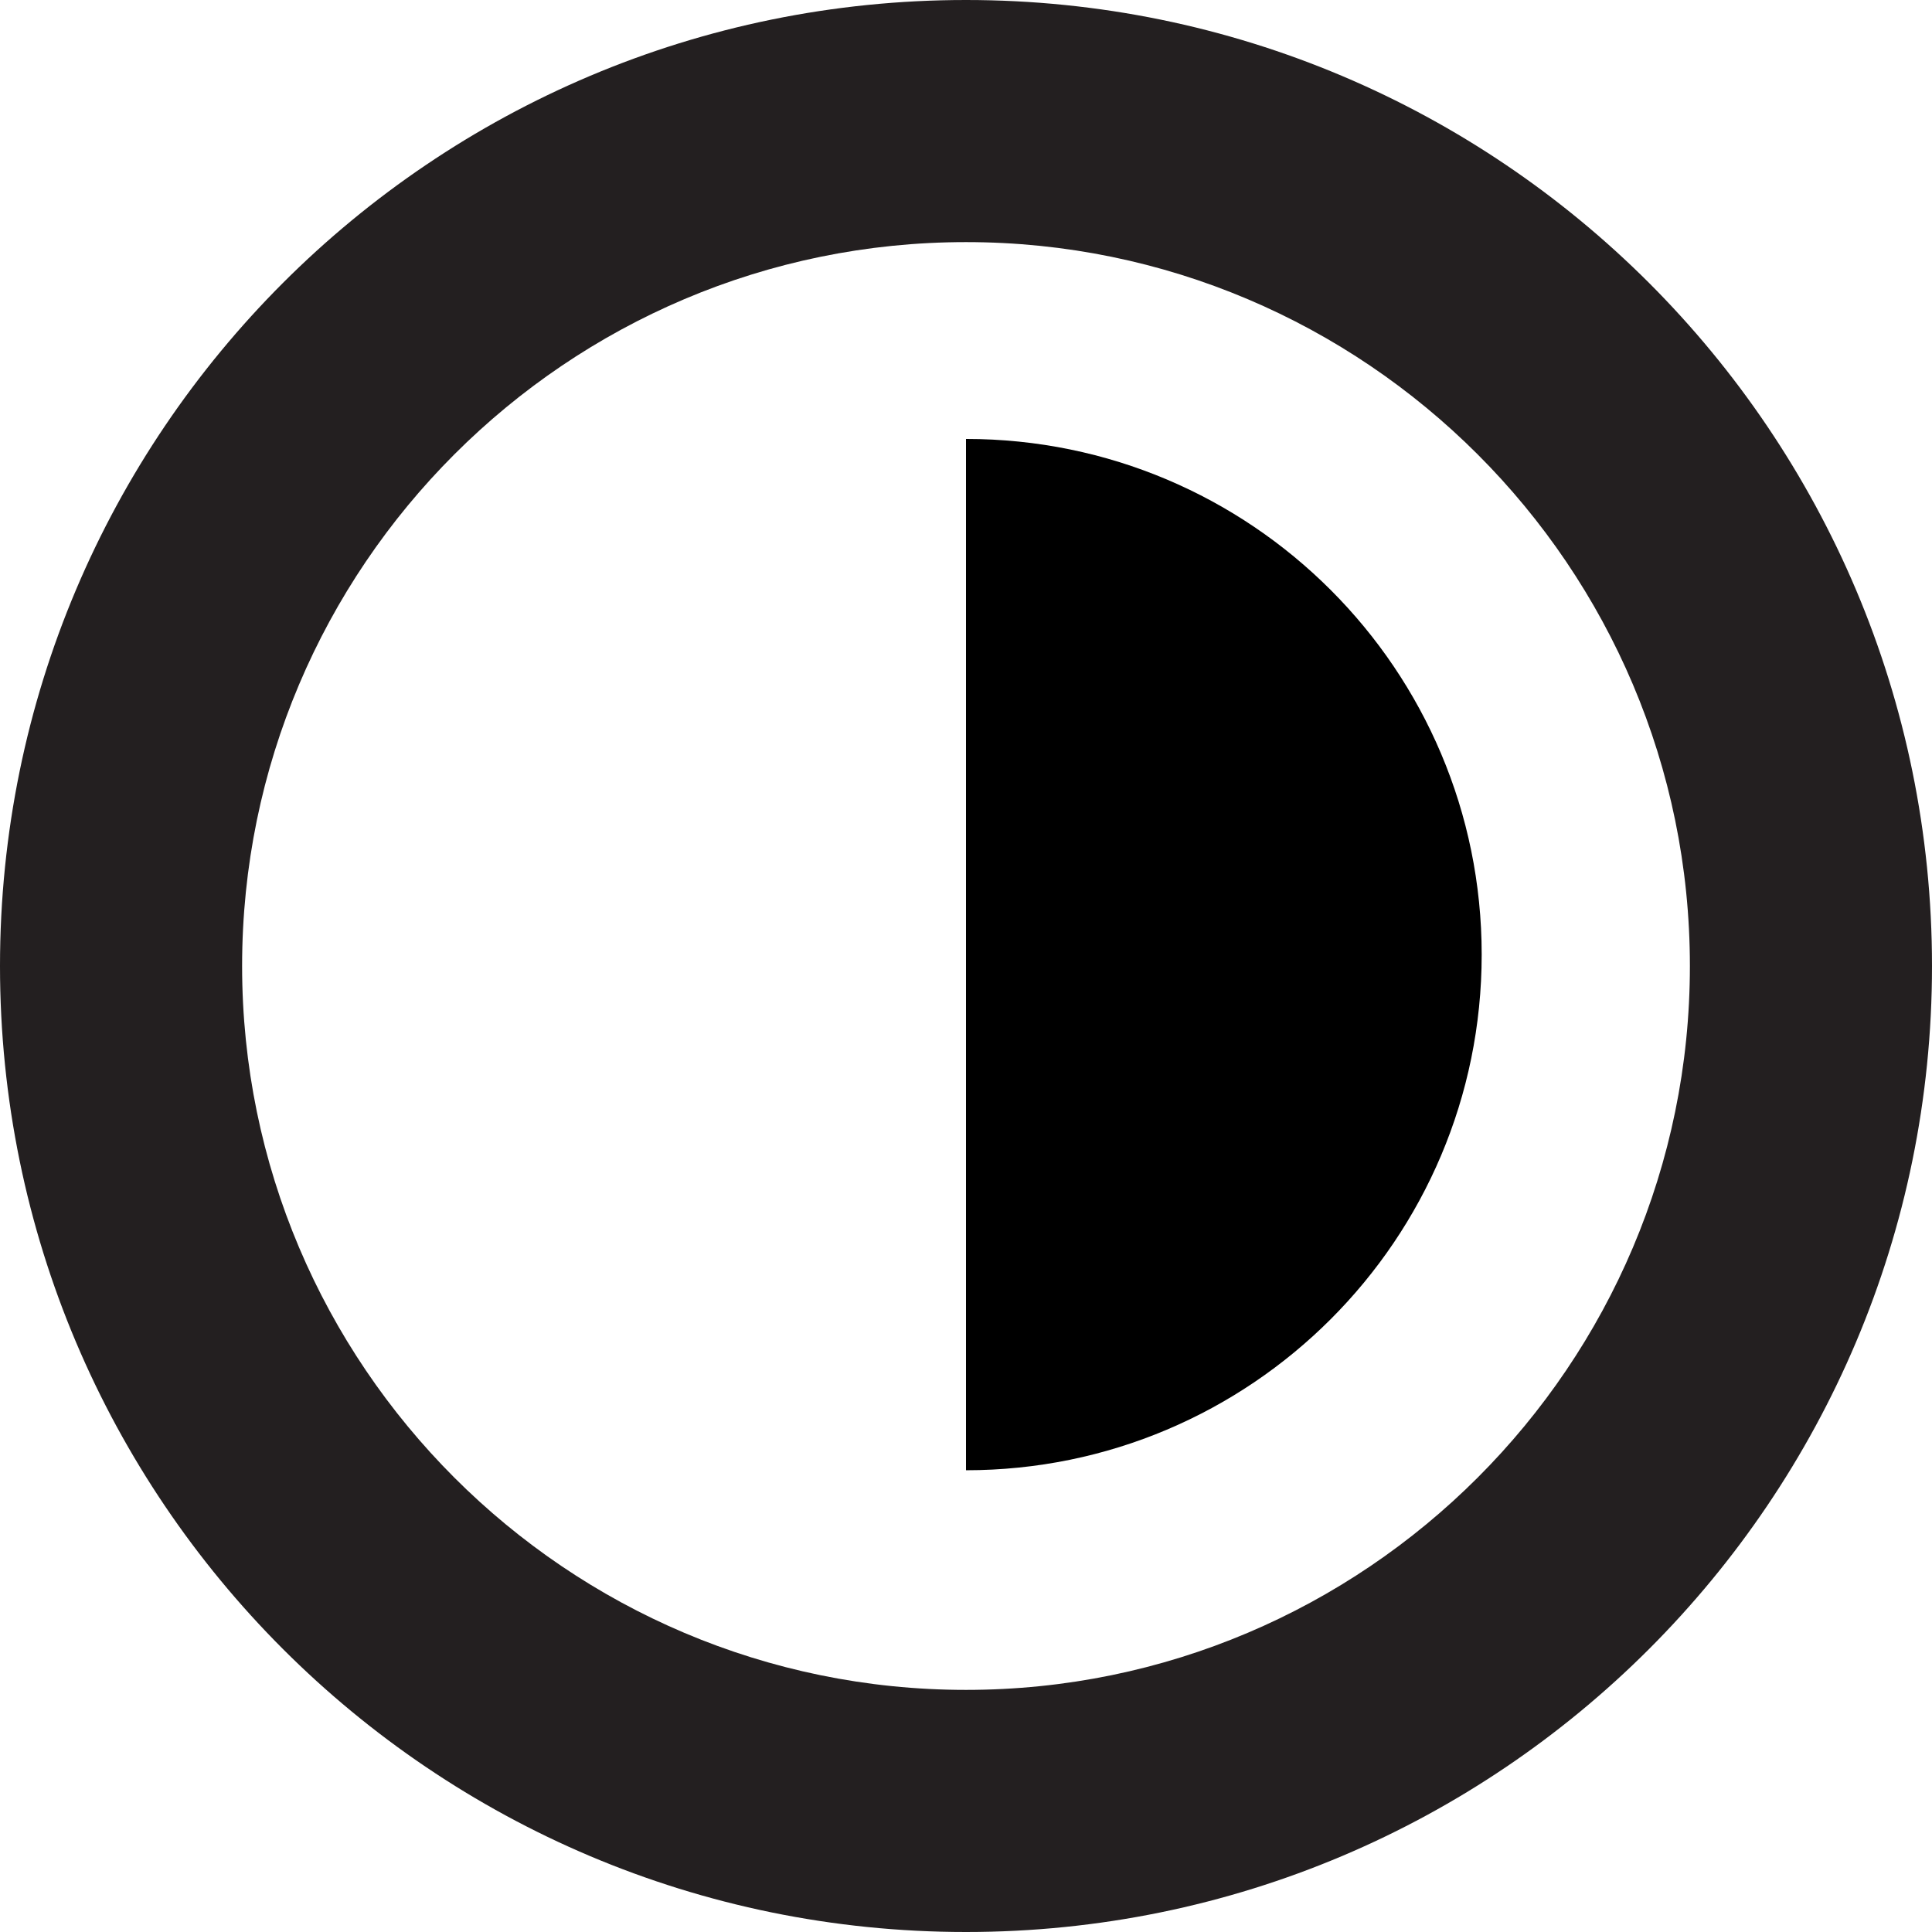
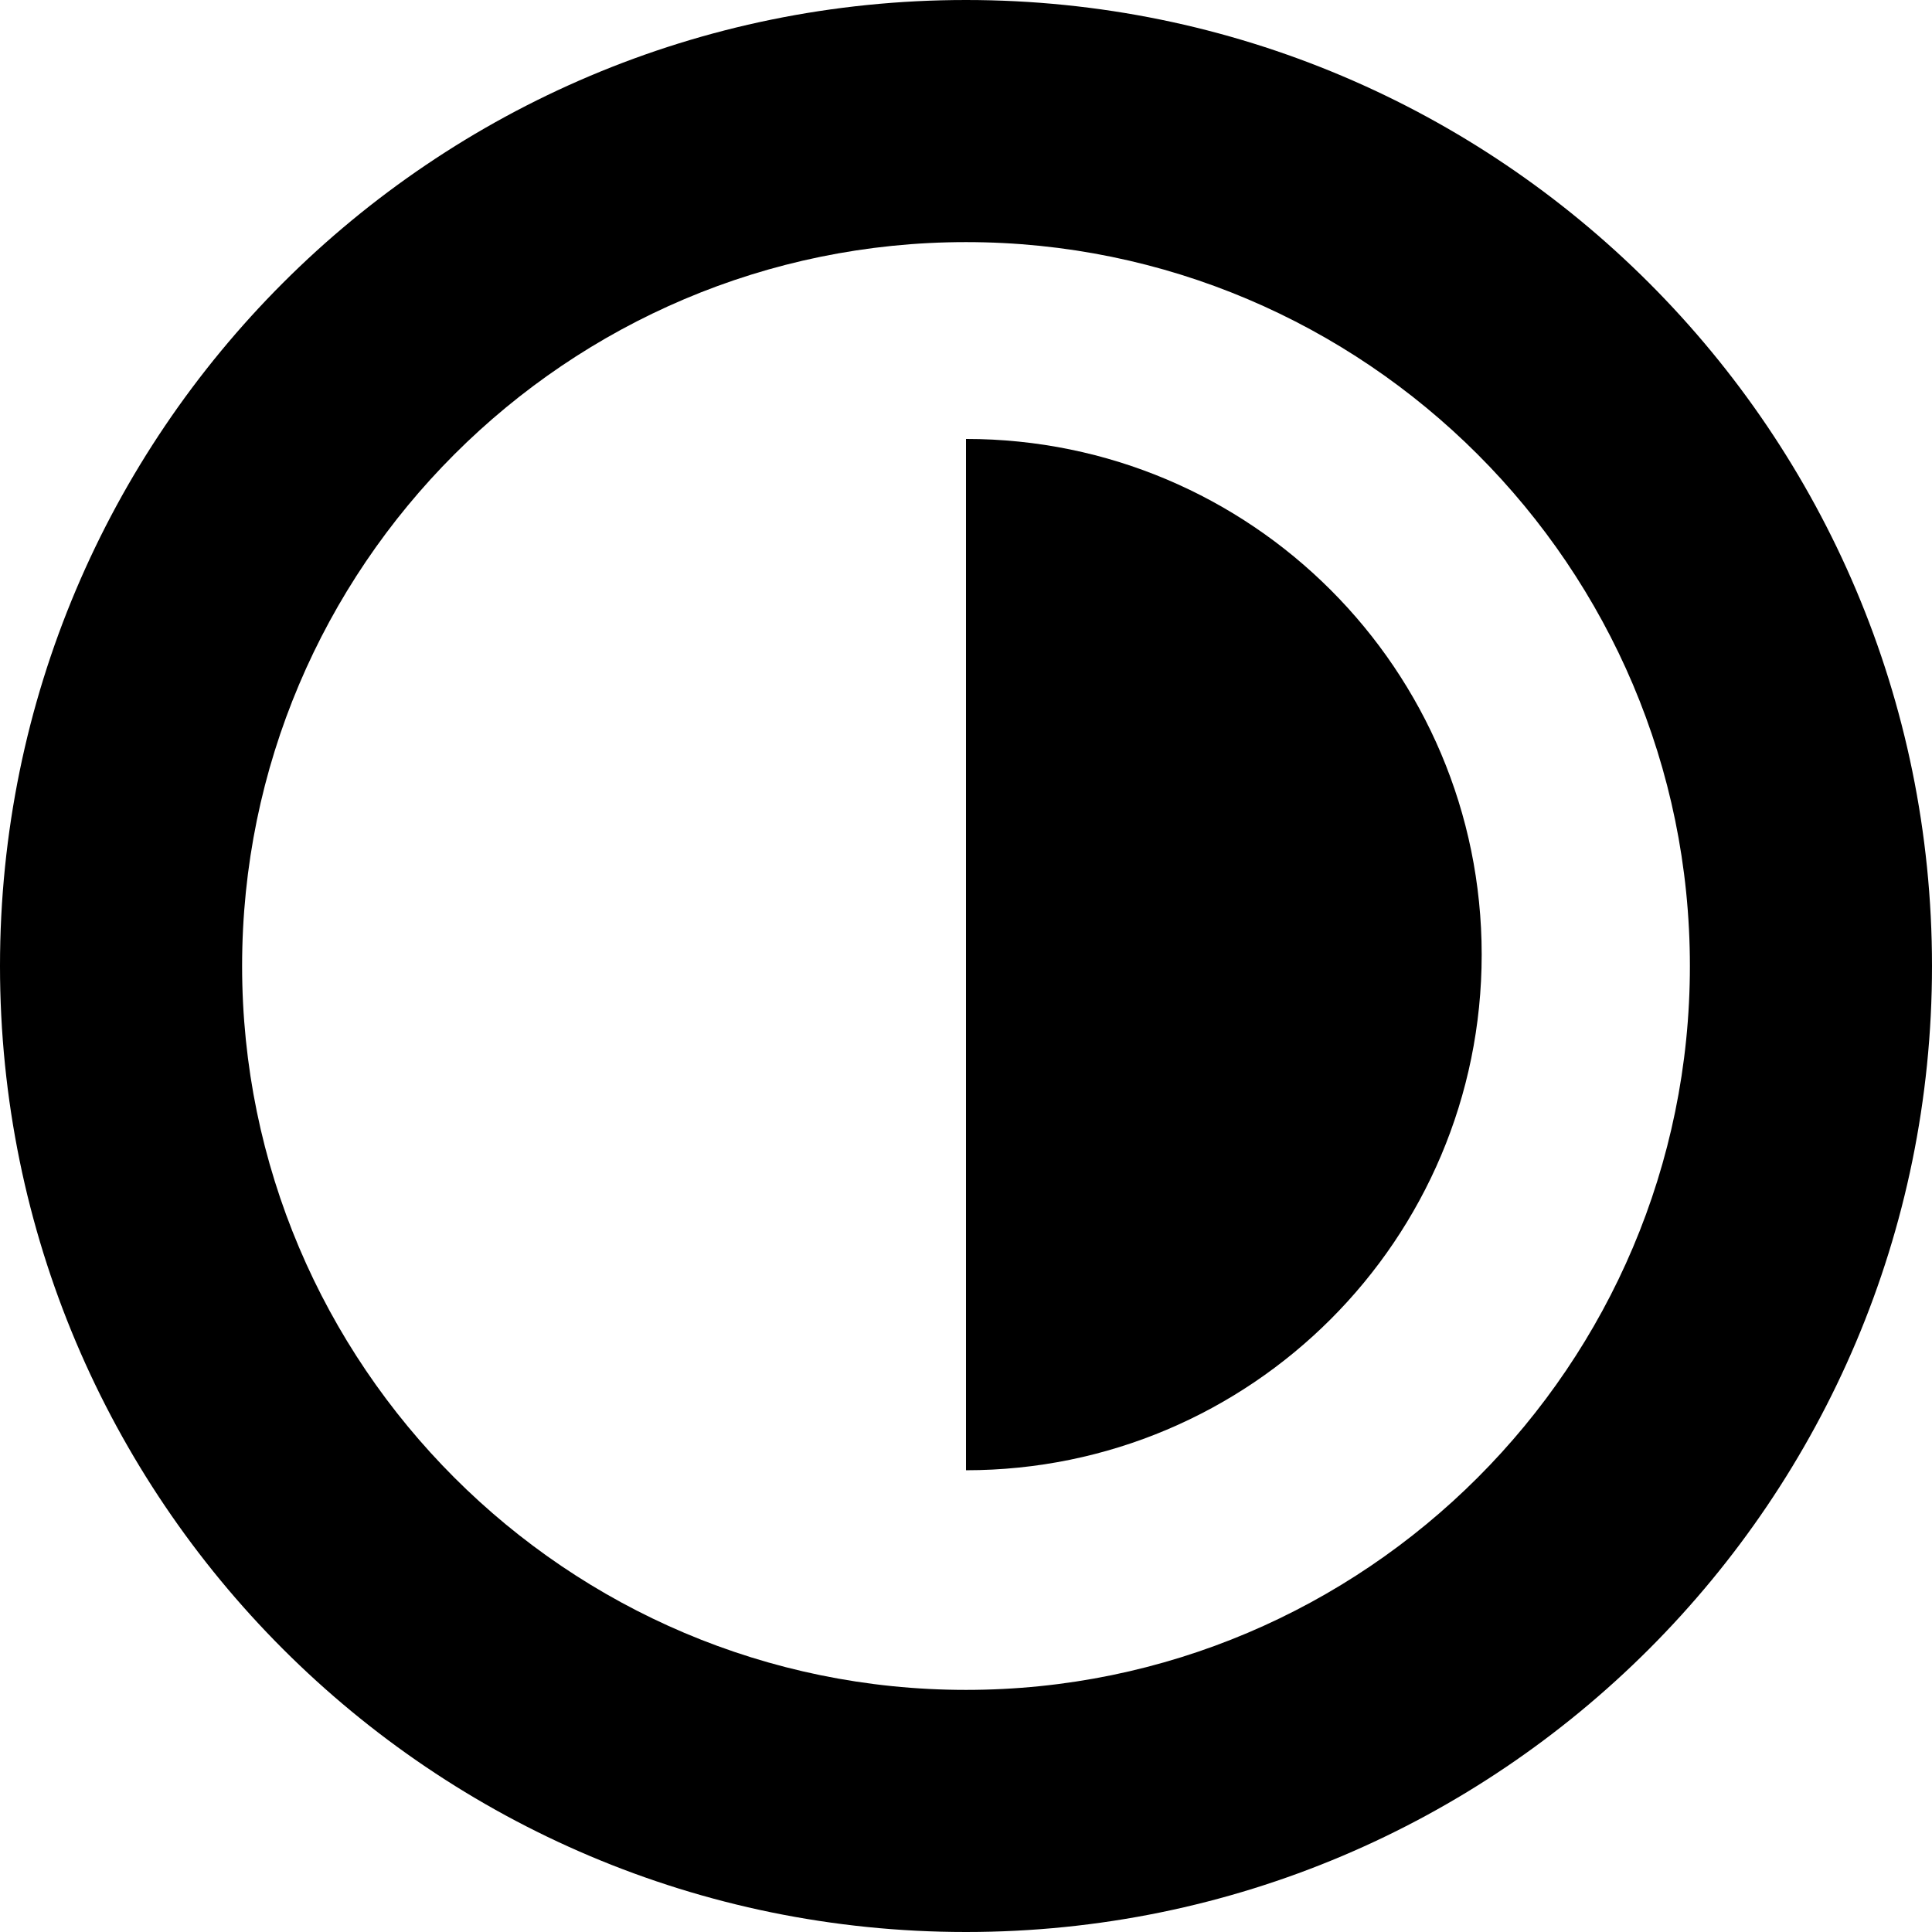
<svg xmlns="http://www.w3.org/2000/svg" version="1.0" id="Layer_1" x="0px" y="0px" width="31.92px" height="31.92px" viewBox="-35.422 -7.96 31.92 31.92" enable-background="new -35.422 -7.96 31.92 31.92" xml:space="preserve">
-   <path fill="#231F20" d="M-19.462-3.96c6.595,0,11.96,5.365,11.96,11.96s-5.365,11.96-11.96,11.96S-31.422,14.595-31.422,8 S-26.057-3.96-19.462-3.96 M-19.462-7.96c-8.814,0-15.96,7.145-15.96,15.96c0,8.813,7.146,15.96,15.96,15.96S-3.502,16.813-3.502,8 C-3.502-0.815-10.648-7.96-19.462-7.96L-19.462-7.96z" />
+   <path d="M-19.462-3.96c6.595,0,11.96,5.365,11.96,11.96s-5.365,11.96-11.96,11.96S-31.422,14.595-31.422,8 S-26.057-3.96-19.462-3.96 M-19.462-7.96c-8.814,0-15.96,7.145-15.96,15.96c0,8.813,7.146,15.96,15.96,15.96S-3.502,16.813-3.502,8 C-3.502-0.815-10.648-7.96-19.462-7.96L-19.462-7.96z" />
  <path d="M-19.462,16.331c4.706,0,8.52-3.813,8.52-8.52c0-4.705-3.813-8.519-8.52-8.519" />
</svg>
